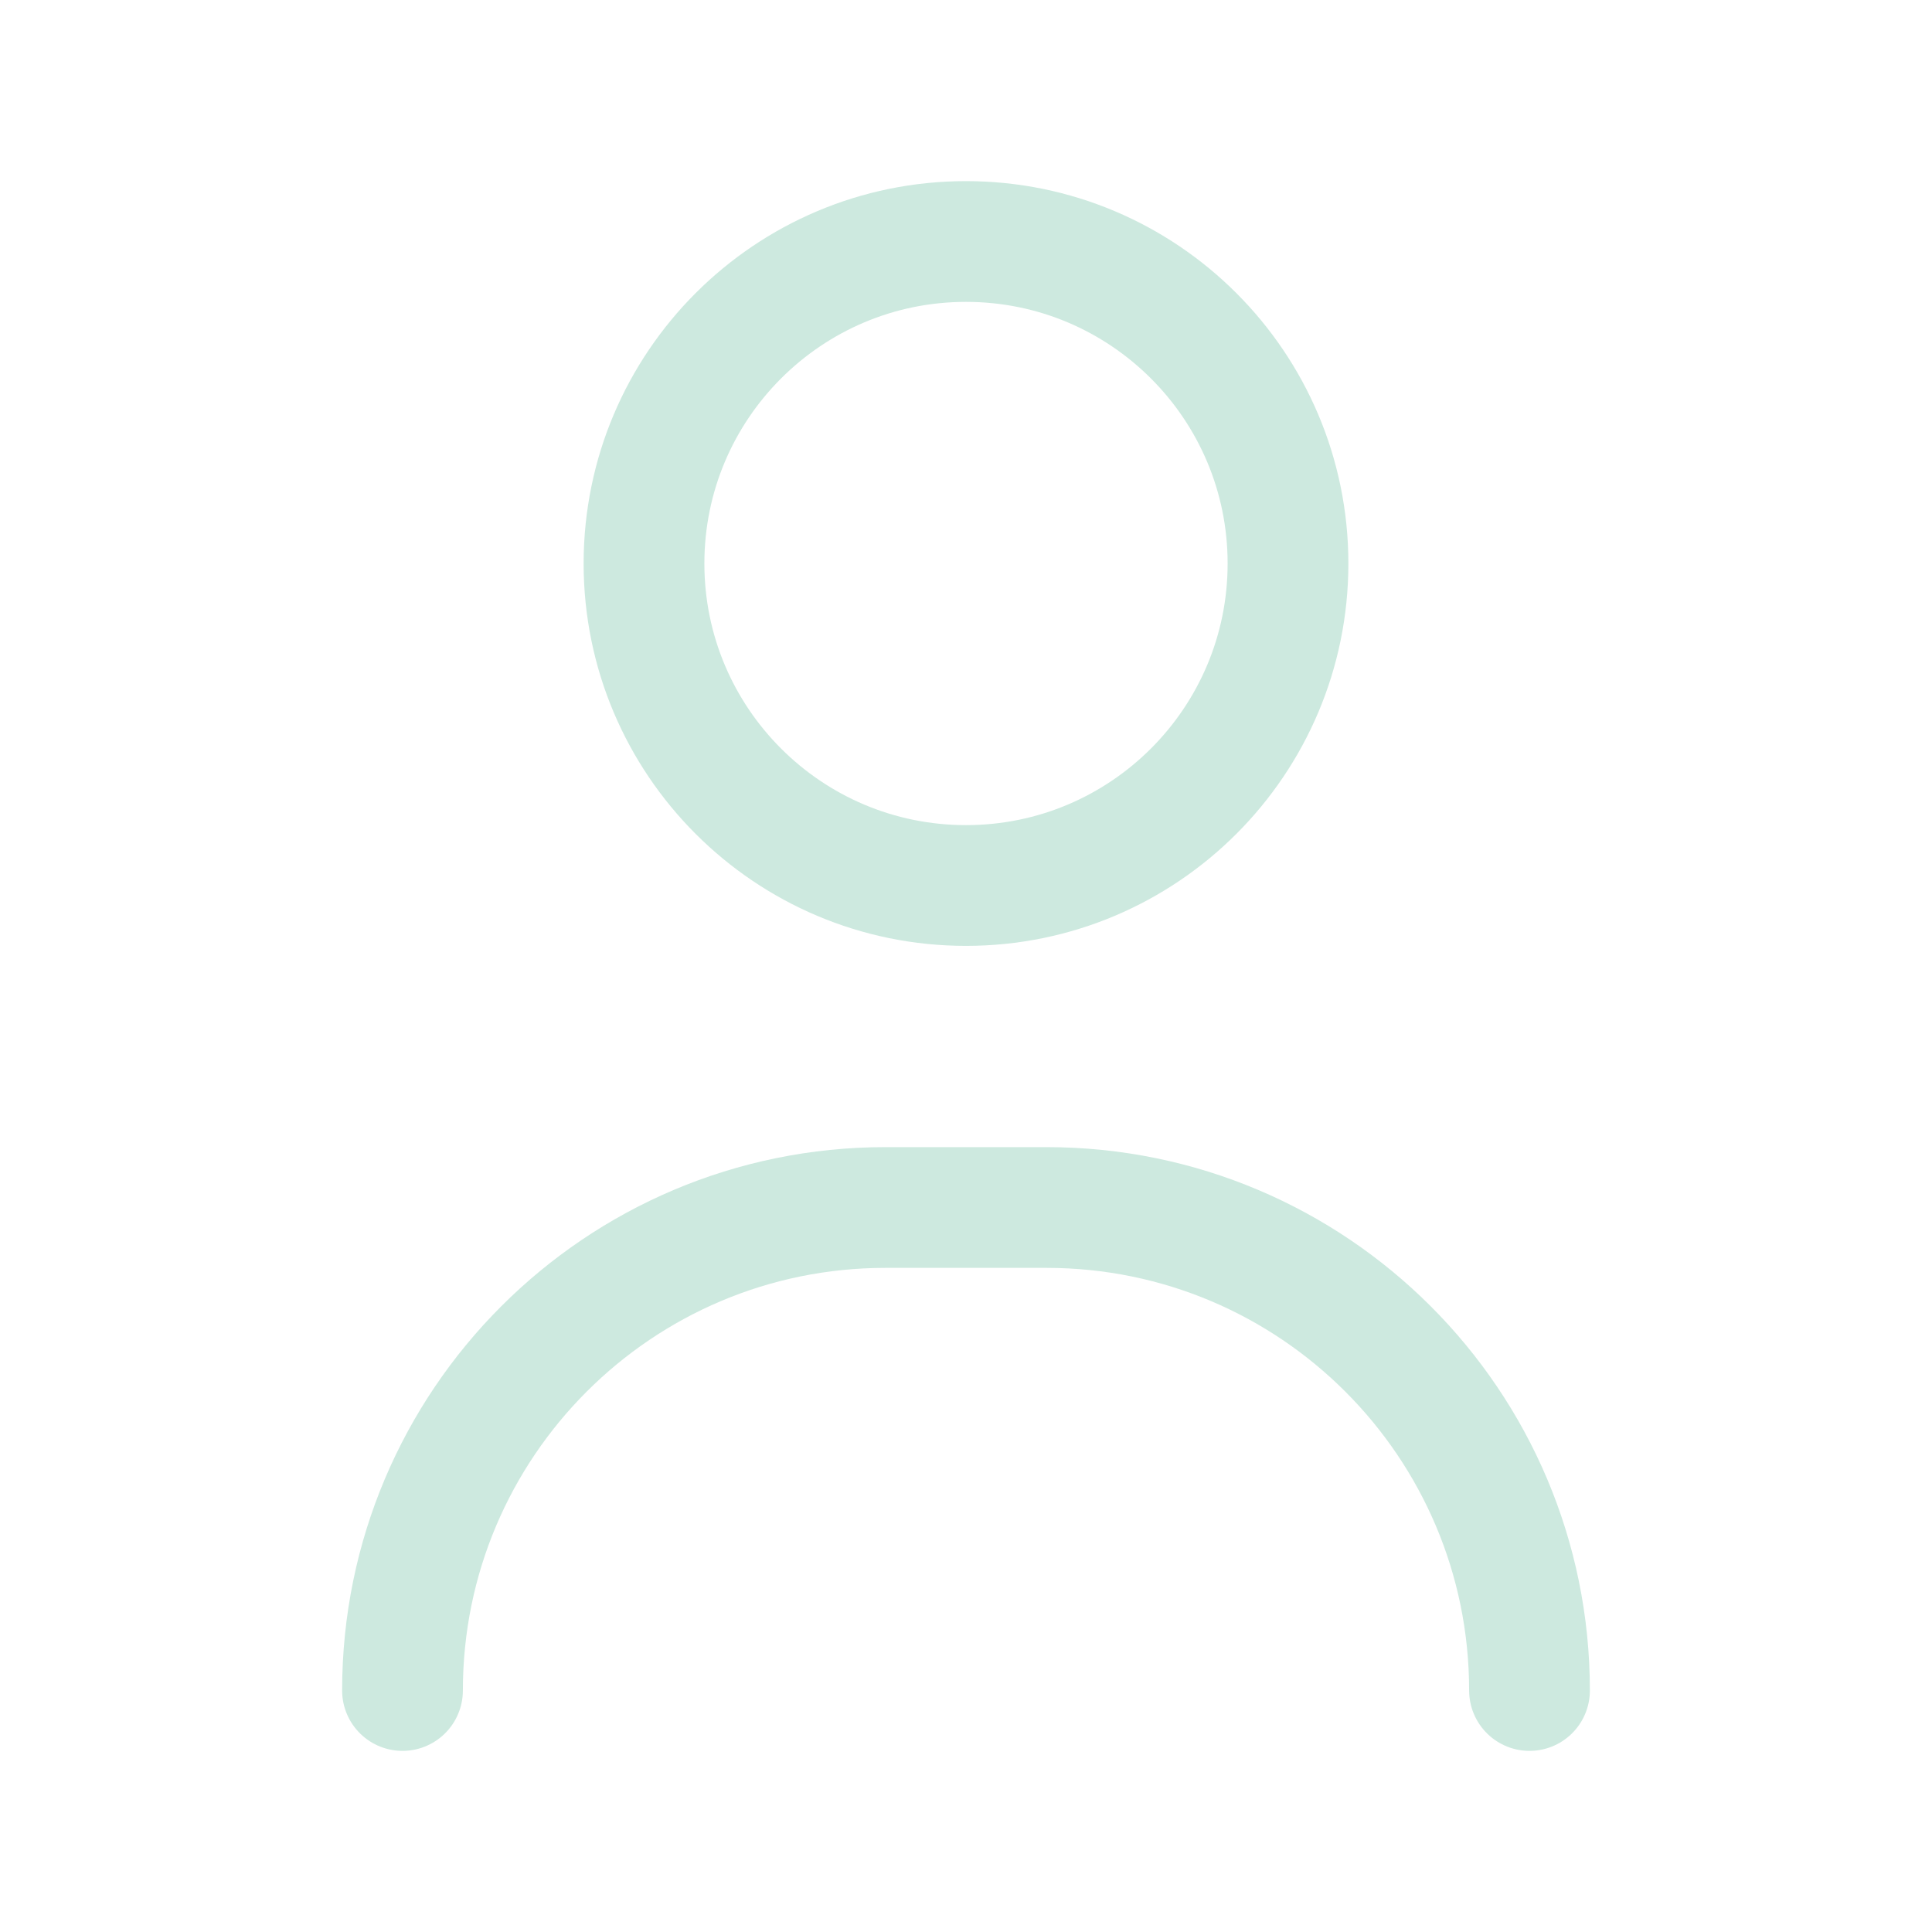
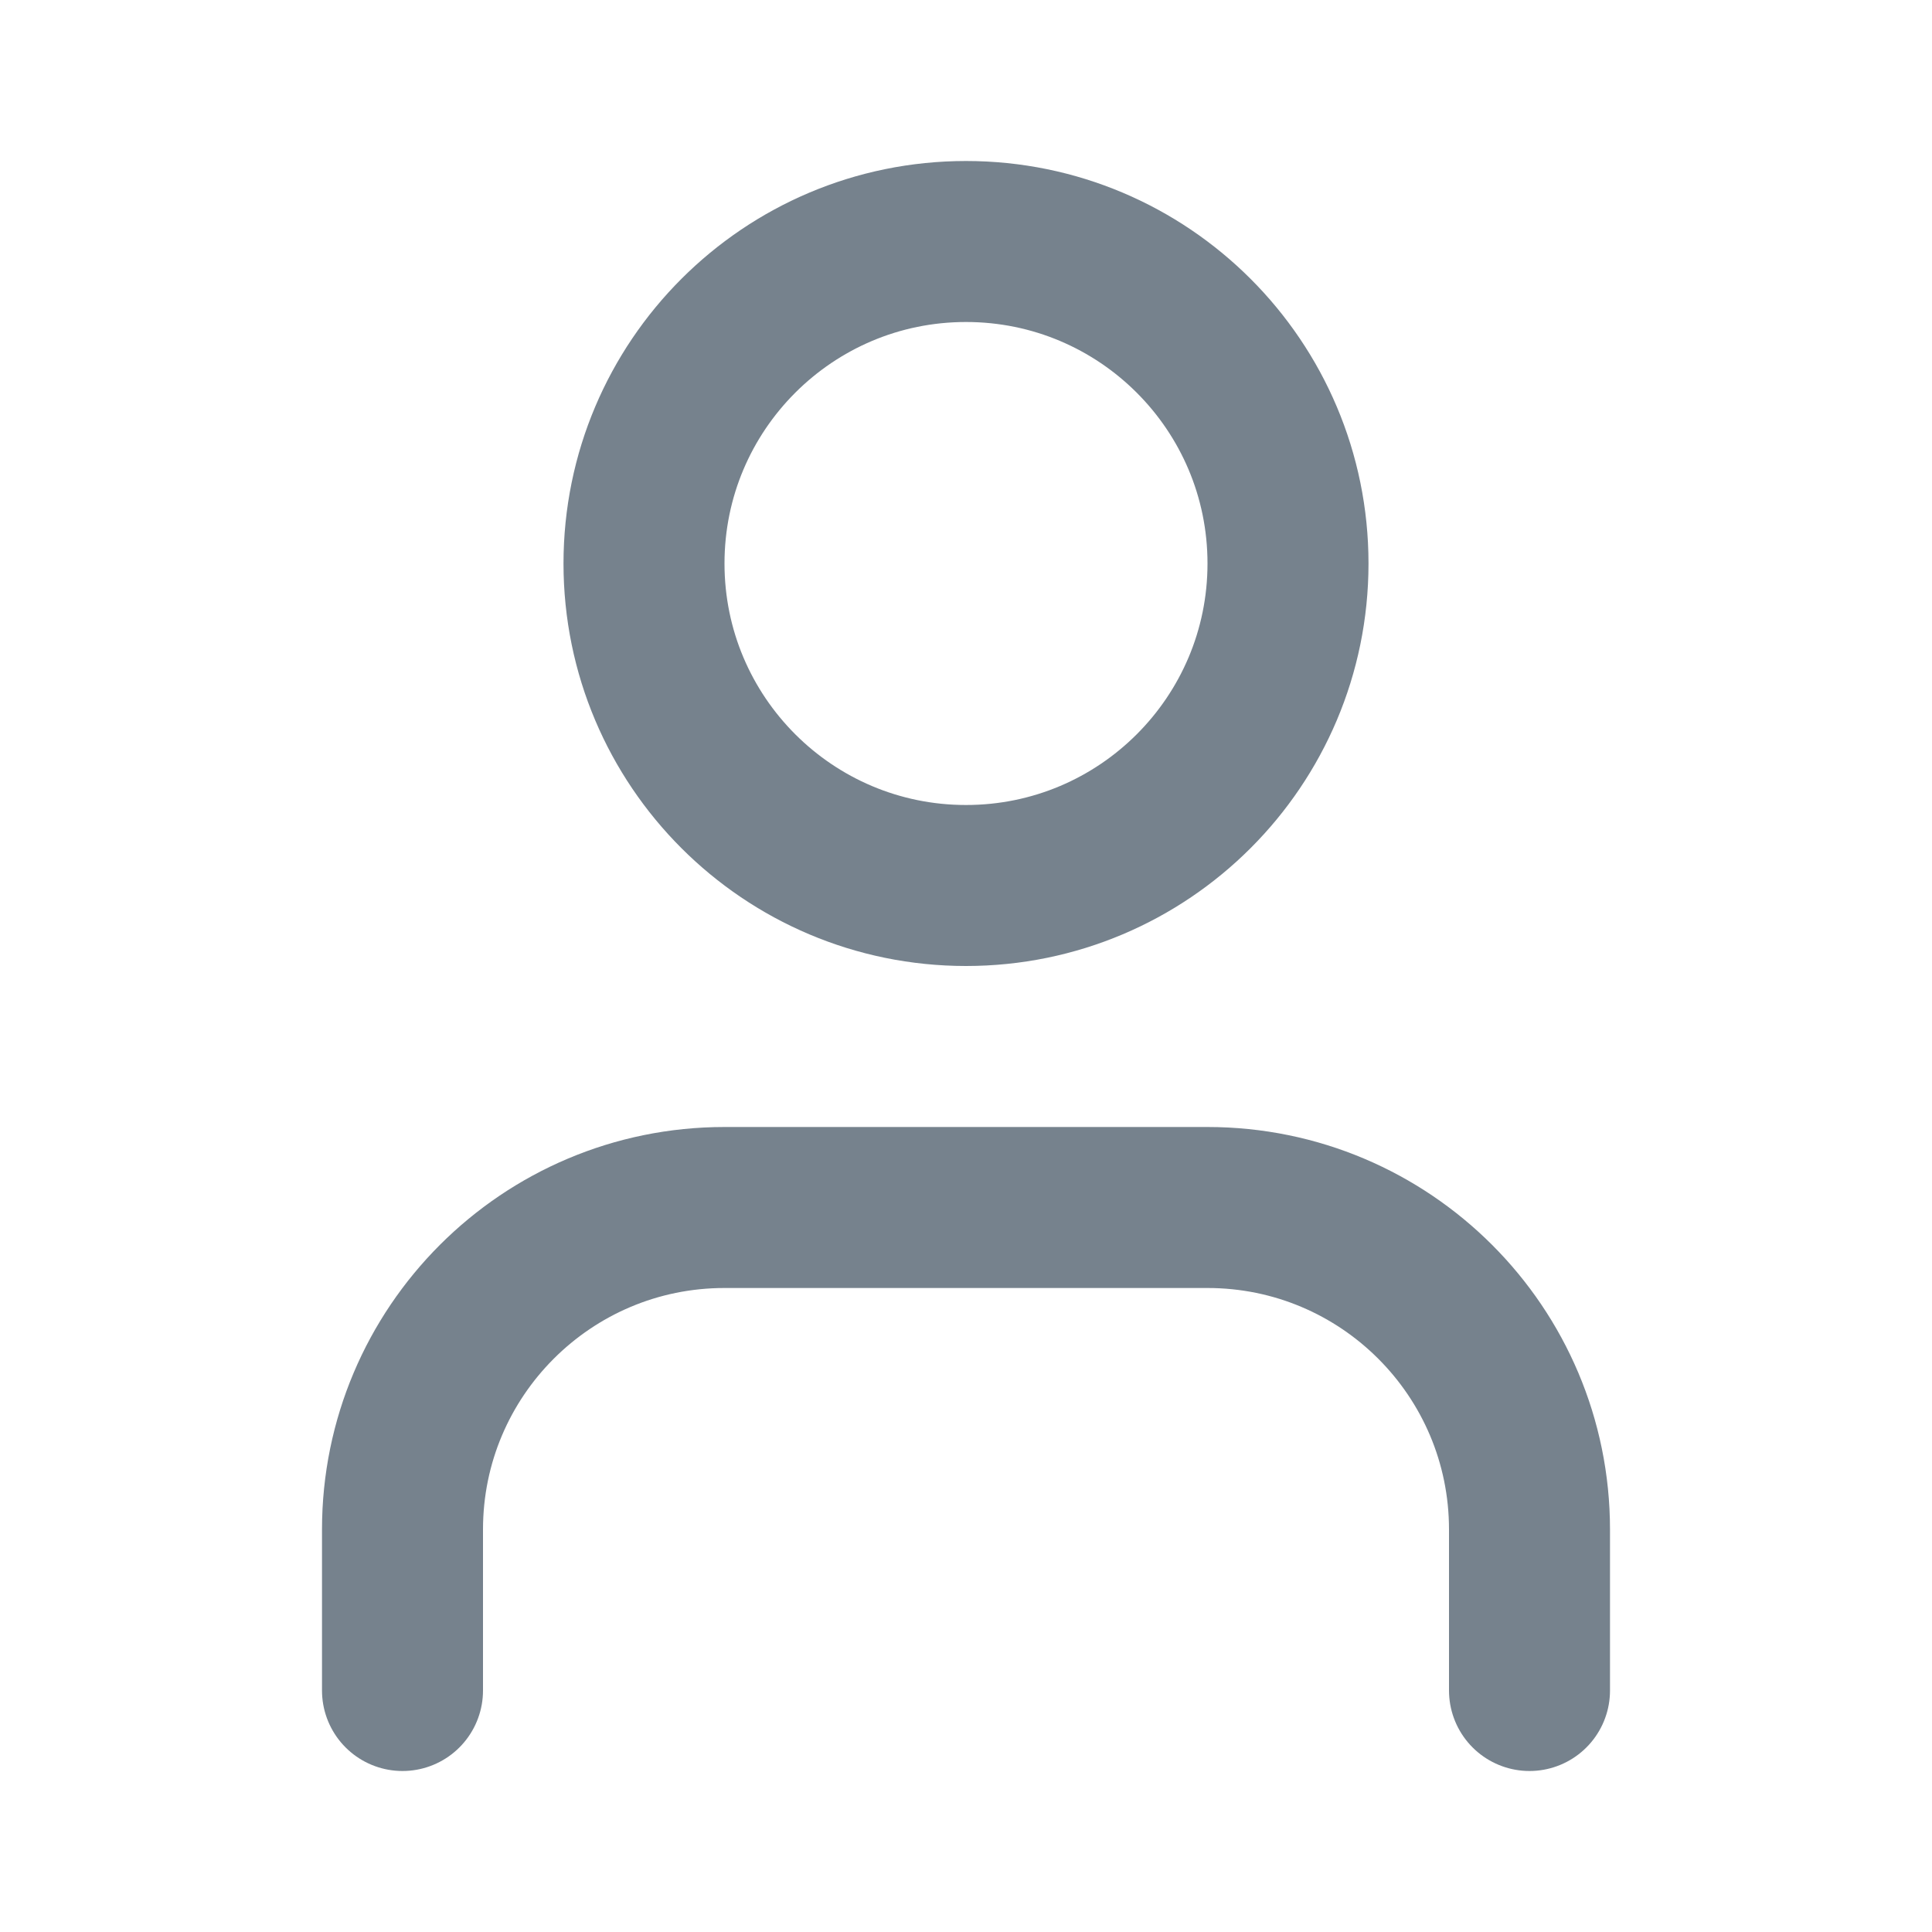
- <svg xmlns="http://www.w3.org/2000/svg" width="24" height="24" viewBox="0 0 24 24" fill="none">
-   <path d="M19 21C19 17.686 16.314 15 13 15H11C7.686 15 5 17.686 5 21M16 7C16 9.209 14.209 11 12 11C9.791 11 8 9.209 8 7C8 4.791 9.791 3 12 3C14.209 3 16 4.791 16 7Z" stroke="#CDE9DF" stroke-width="1.5" stroke-linecap="round" stroke-linejoin="round" />
+ <svg xmlns="http://www.w3.org/2000/svg" width="24" height="24" viewBox="0 0 24 24" fill="none" stroke="#76828D" stroke-width="2" stroke-linecap="round" stroke-linejoin="round">
+   <path d="M19 21v-2a4 4 0 0 0-4-4H9a4 4 0 0 0-4 4v2" />
+   <circle cx="12" cy="7" r="4" />
</svg>
